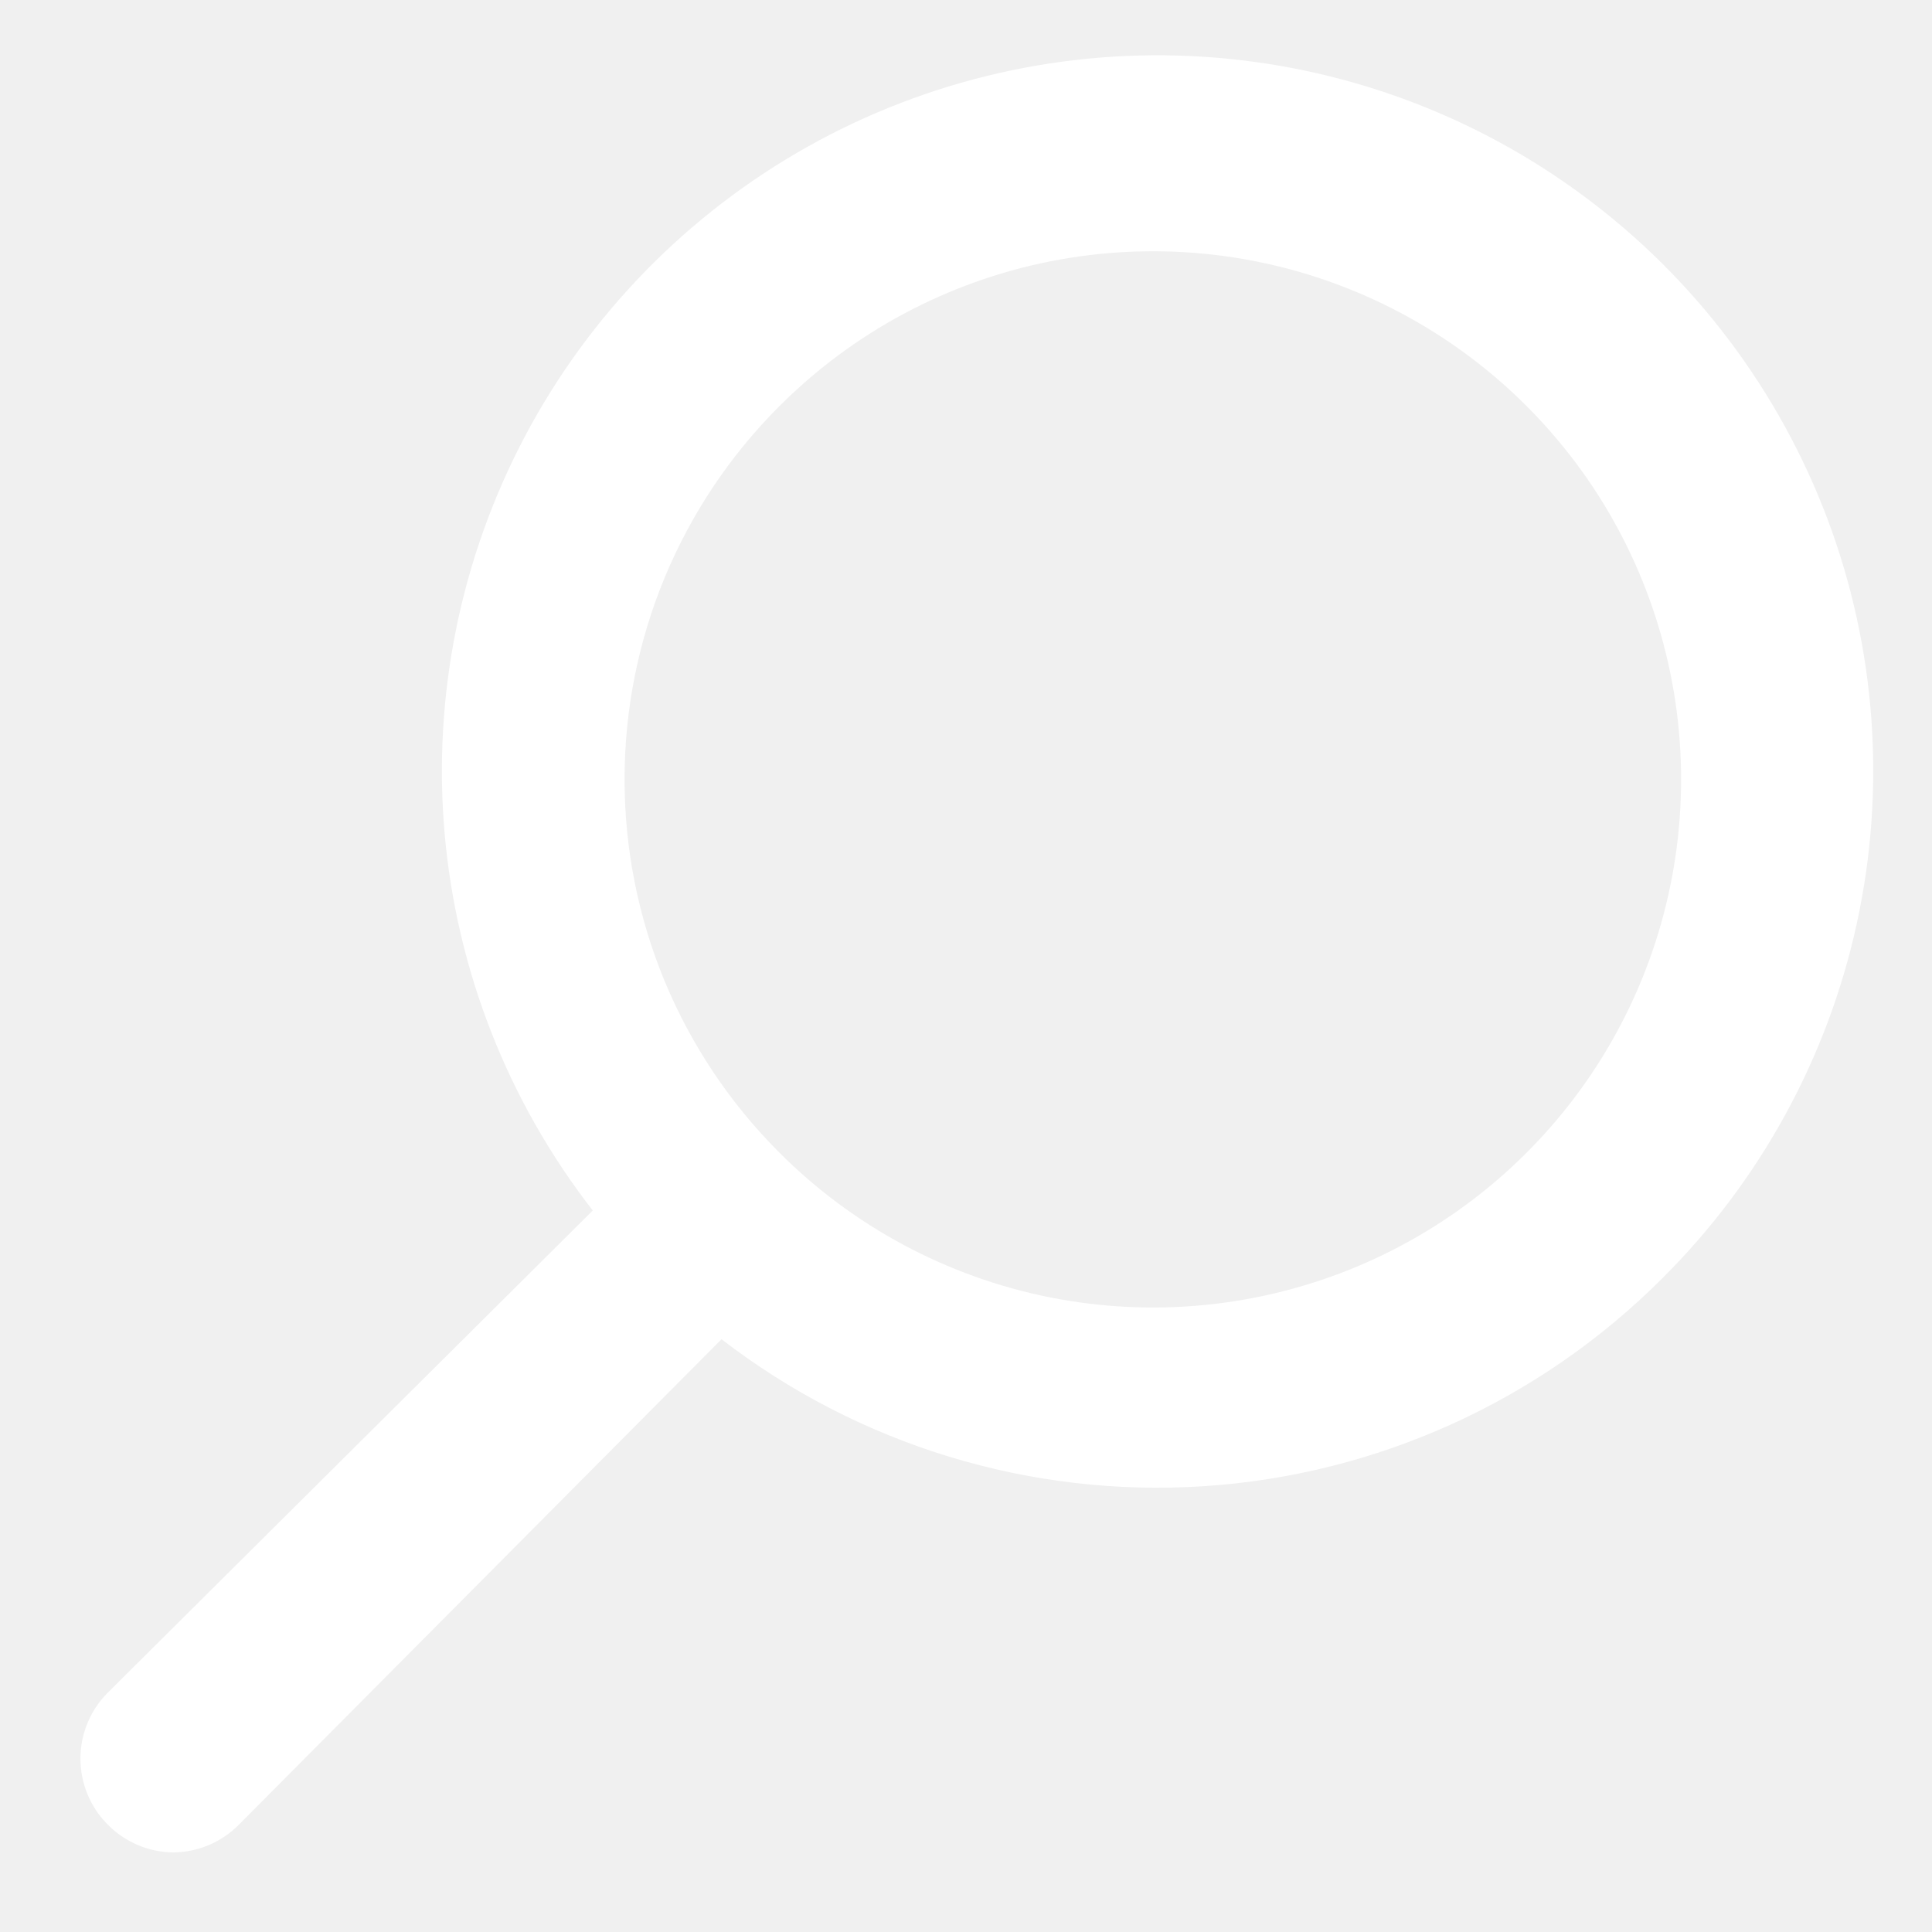
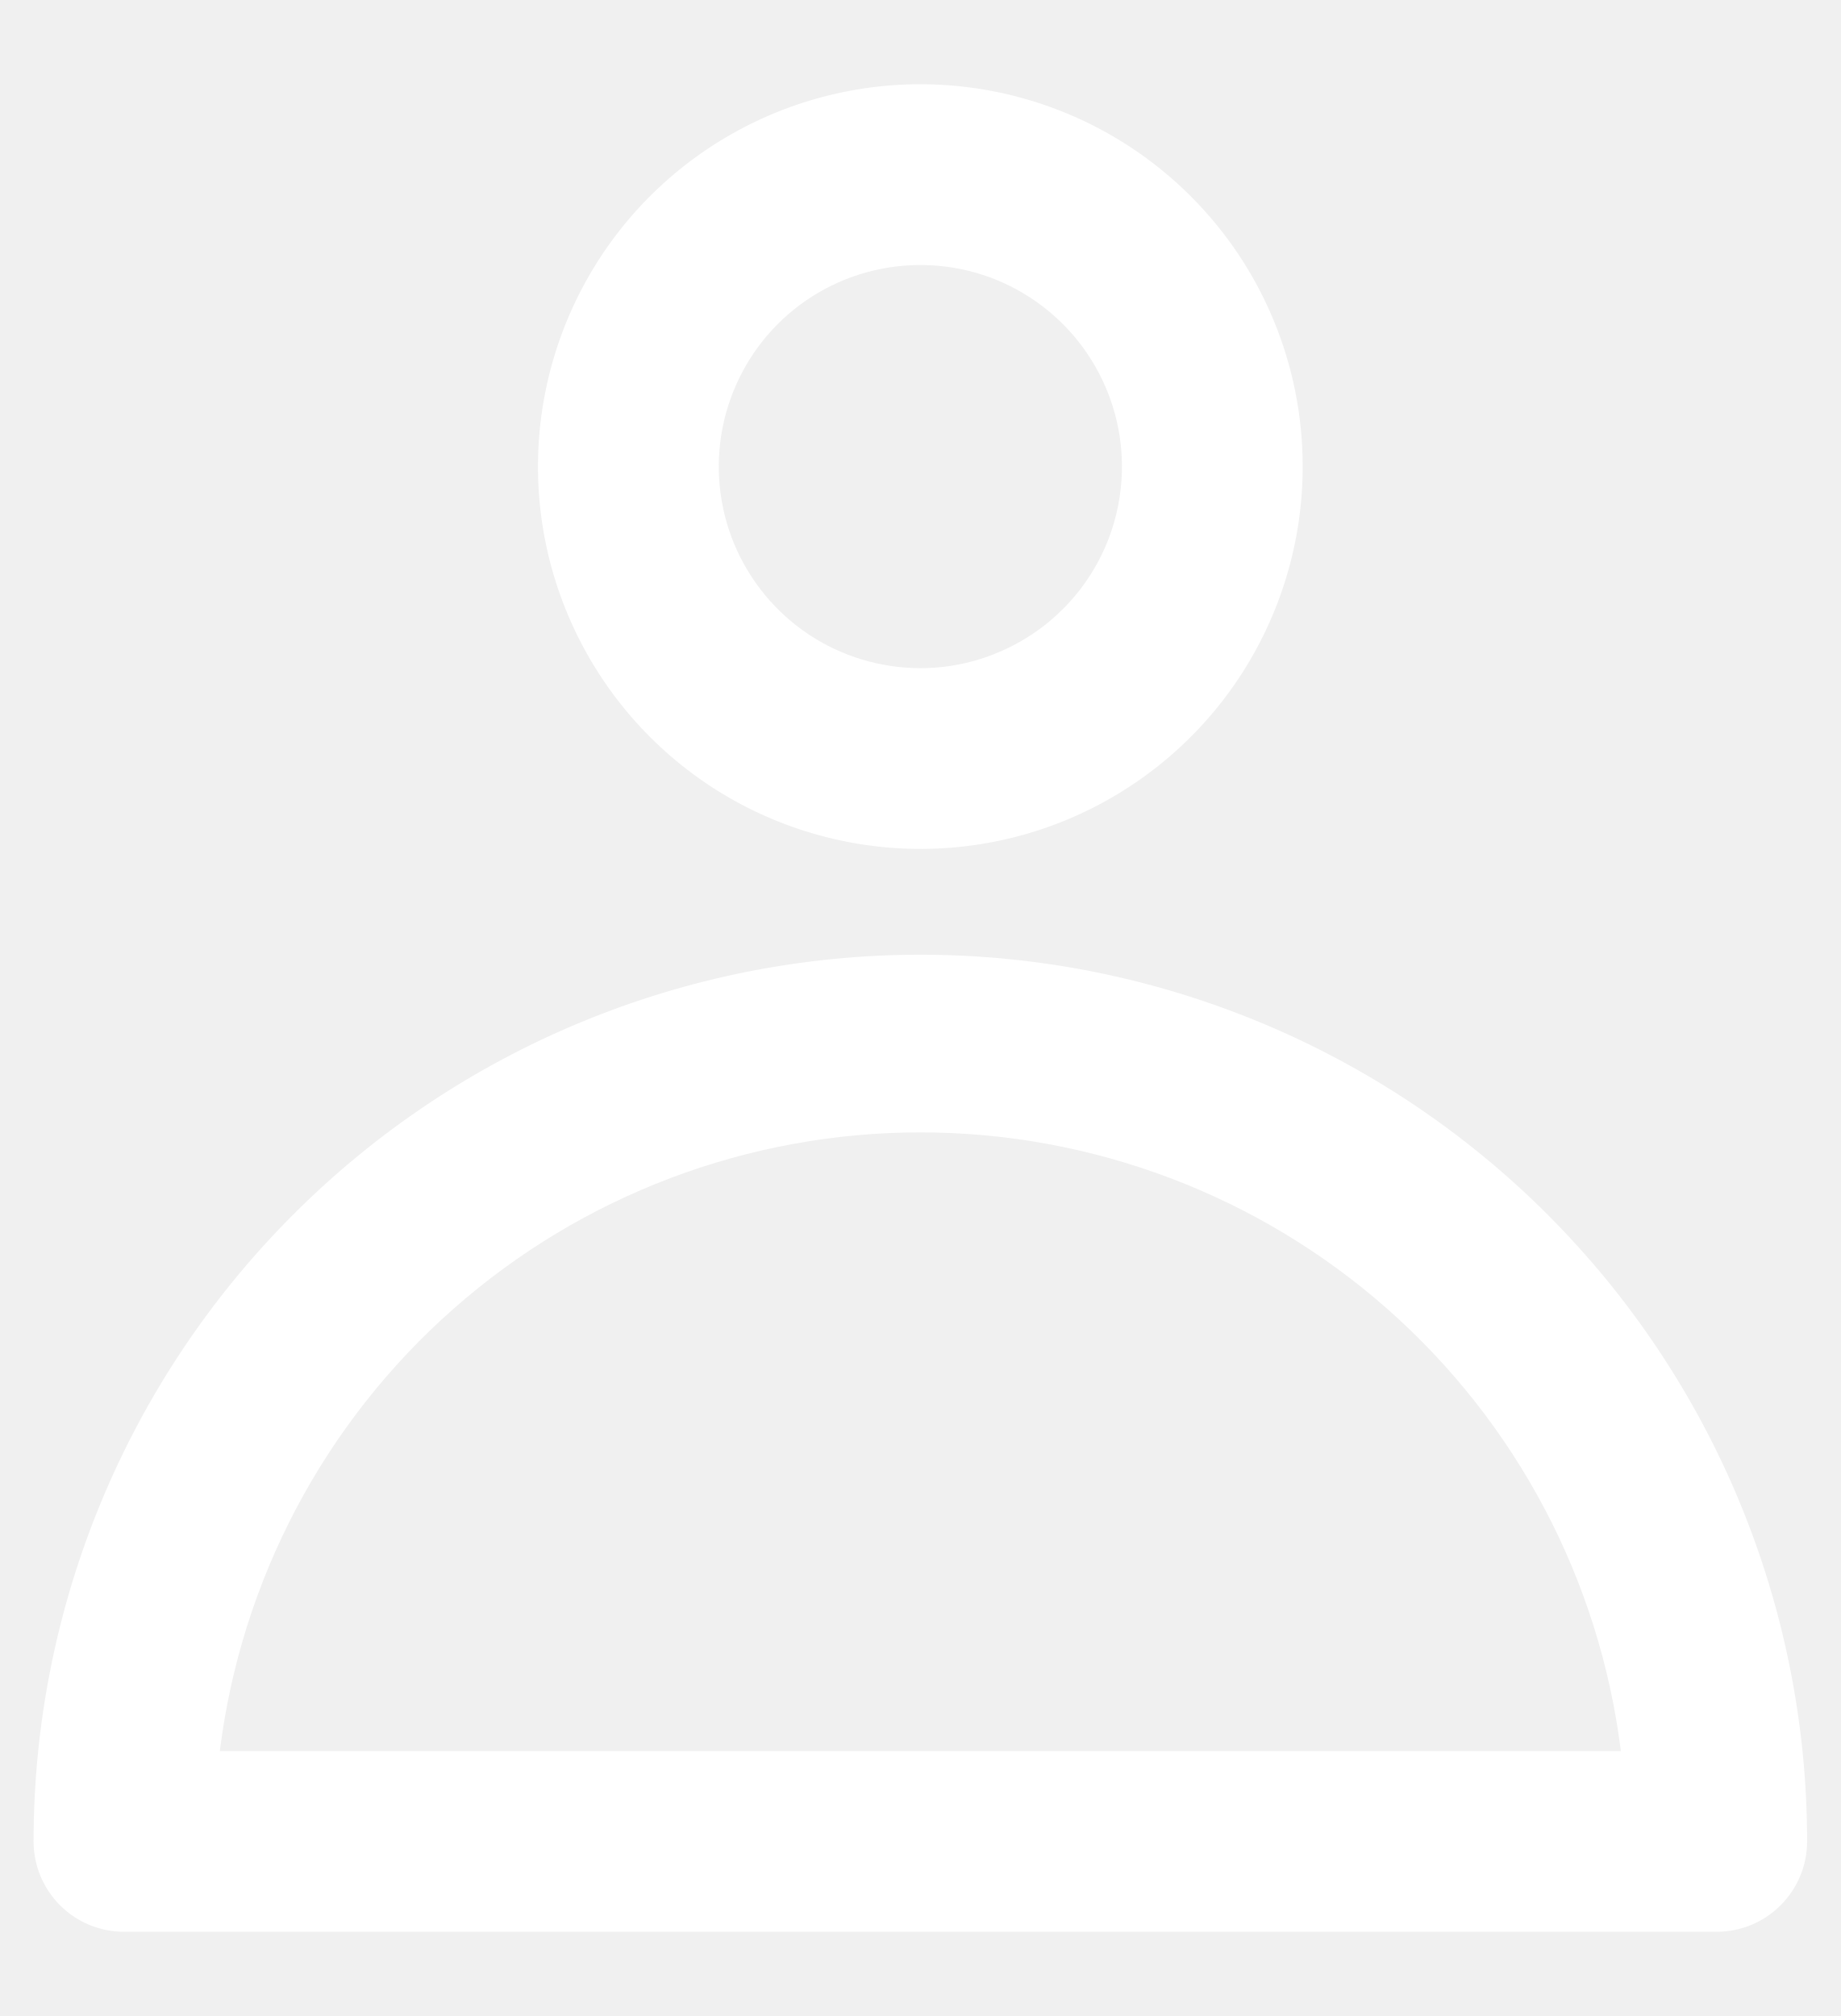
- <svg xmlns="http://www.w3.org/2000/svg" width="22" height="22" viewBox="0 0 22 22" fill="none">
-   <path d="M1.969 21.094C2.109 21.093 2.248 21.065 2.378 21.01C2.507 20.955 2.625 20.875 2.723 20.775L8.216 15.25C9.781 16.456 11.73 17.051 13.701 16.924C15.672 16.797 17.53 15.956 18.926 14.559C20.04 13.453 20.81 12.048 21.144 10.514C21.478 8.981 21.363 7.383 20.811 5.913C20.258 4.444 19.294 3.165 18.032 2.231C16.771 1.296 15.266 0.746 13.7 0.646C12.133 0.546 10.571 0.901 9.201 1.668C7.831 2.435 6.712 3.581 5.978 4.968C5.244 6.356 4.926 7.926 5.063 9.49C5.2 11.054 5.786 12.545 6.75 13.784L1.225 19.277C1.027 19.476 0.916 19.745 0.916 20.026C0.916 20.307 1.027 20.576 1.225 20.775C1.421 20.975 1.688 21.09 1.969 21.094ZM8.875 4.625C9.716 3.783 10.787 3.21 11.954 2.977C13.121 2.745 14.33 2.863 15.43 3.318C16.529 3.773 17.468 4.544 18.13 5.533C18.791 6.522 19.143 7.685 19.143 8.875C19.143 10.065 18.791 11.228 18.13 12.217C17.468 13.206 16.529 13.977 15.43 14.432C14.33 14.887 13.121 15.005 11.954 14.773C10.787 14.54 9.716 13.967 8.875 13.125C8.316 12.567 7.873 11.905 7.57 11.176C7.267 10.446 7.112 9.665 7.112 8.875C7.112 8.085 7.267 7.304 7.57 6.574C7.873 5.845 8.316 5.183 8.875 4.625Z" fill="white" />
+ <svg xmlns="http://www.w3.org/2000/svg" width="21" height="23" viewBox="0 0 21 23" fill="none">
+   <path d="M20.617 21.008C20.617 18.325 19.551 15.752 17.654 13.855C15.756 11.957 13.183 10.892 10.5 10.892C7.817 10.892 5.244 11.957 3.347 13.855C1.449 15.752 0.383 18.325 0.383 21.008C0.383 21.282 0.492 21.544 0.685 21.737C0.879 21.931 1.141 22.039 1.415 22.039H19.585C19.859 22.039 20.121 21.931 20.314 21.737C20.508 21.544 20.617 21.282 20.617 21.008ZM2.508 19.977C2.751 18.028 3.697 16.236 5.169 14.936C6.641 13.636 8.537 12.919 10.5 12.919C12.463 12.919 14.359 13.636 15.831 14.936C17.303 16.236 18.249 18.028 18.492 19.977H2.508Z" fill="white" />
+   <path d="M10.5 0.961C9.637 0.961 8.793 1.217 8.075 1.697C7.358 2.176 6.799 2.858 6.469 3.656C6.139 4.454 6.053 5.331 6.222 6.178C6.392 7.024 6.808 7.801 7.419 8.411C8.03 9.021 8.808 9.435 9.655 9.602C10.502 9.77 11.38 9.682 12.177 9.35C12.973 9.018 13.654 8.458 14.132 7.739C14.61 7.02 14.864 6.176 14.862 5.313C14.86 4.157 14.399 3.05 13.581 2.235C12.763 1.419 11.655 0.961 10.5 0.961ZM10.5 7.623C10.046 7.622 9.601 7.488 9.223 7.236C8.845 6.983 8.551 6.625 8.376 6.205C8.202 5.786 8.156 5.324 8.244 4.878C8.332 4.432 8.55 4.022 8.87 3.7C9.191 3.378 9.6 3.158 10.045 3.069C10.491 2.979 10.953 3.023 11.373 3.195C11.793 3.368 12.153 3.661 12.407 4.038C12.661 4.415 12.798 4.858 12.8 5.313C12.801 5.615 12.743 5.916 12.628 6.196C12.513 6.476 12.344 6.731 12.13 6.945C11.916 7.16 11.662 7.33 11.382 7.446C11.103 7.563 10.803 7.623 10.5 7.623Z" fill="white" />
</svg>
